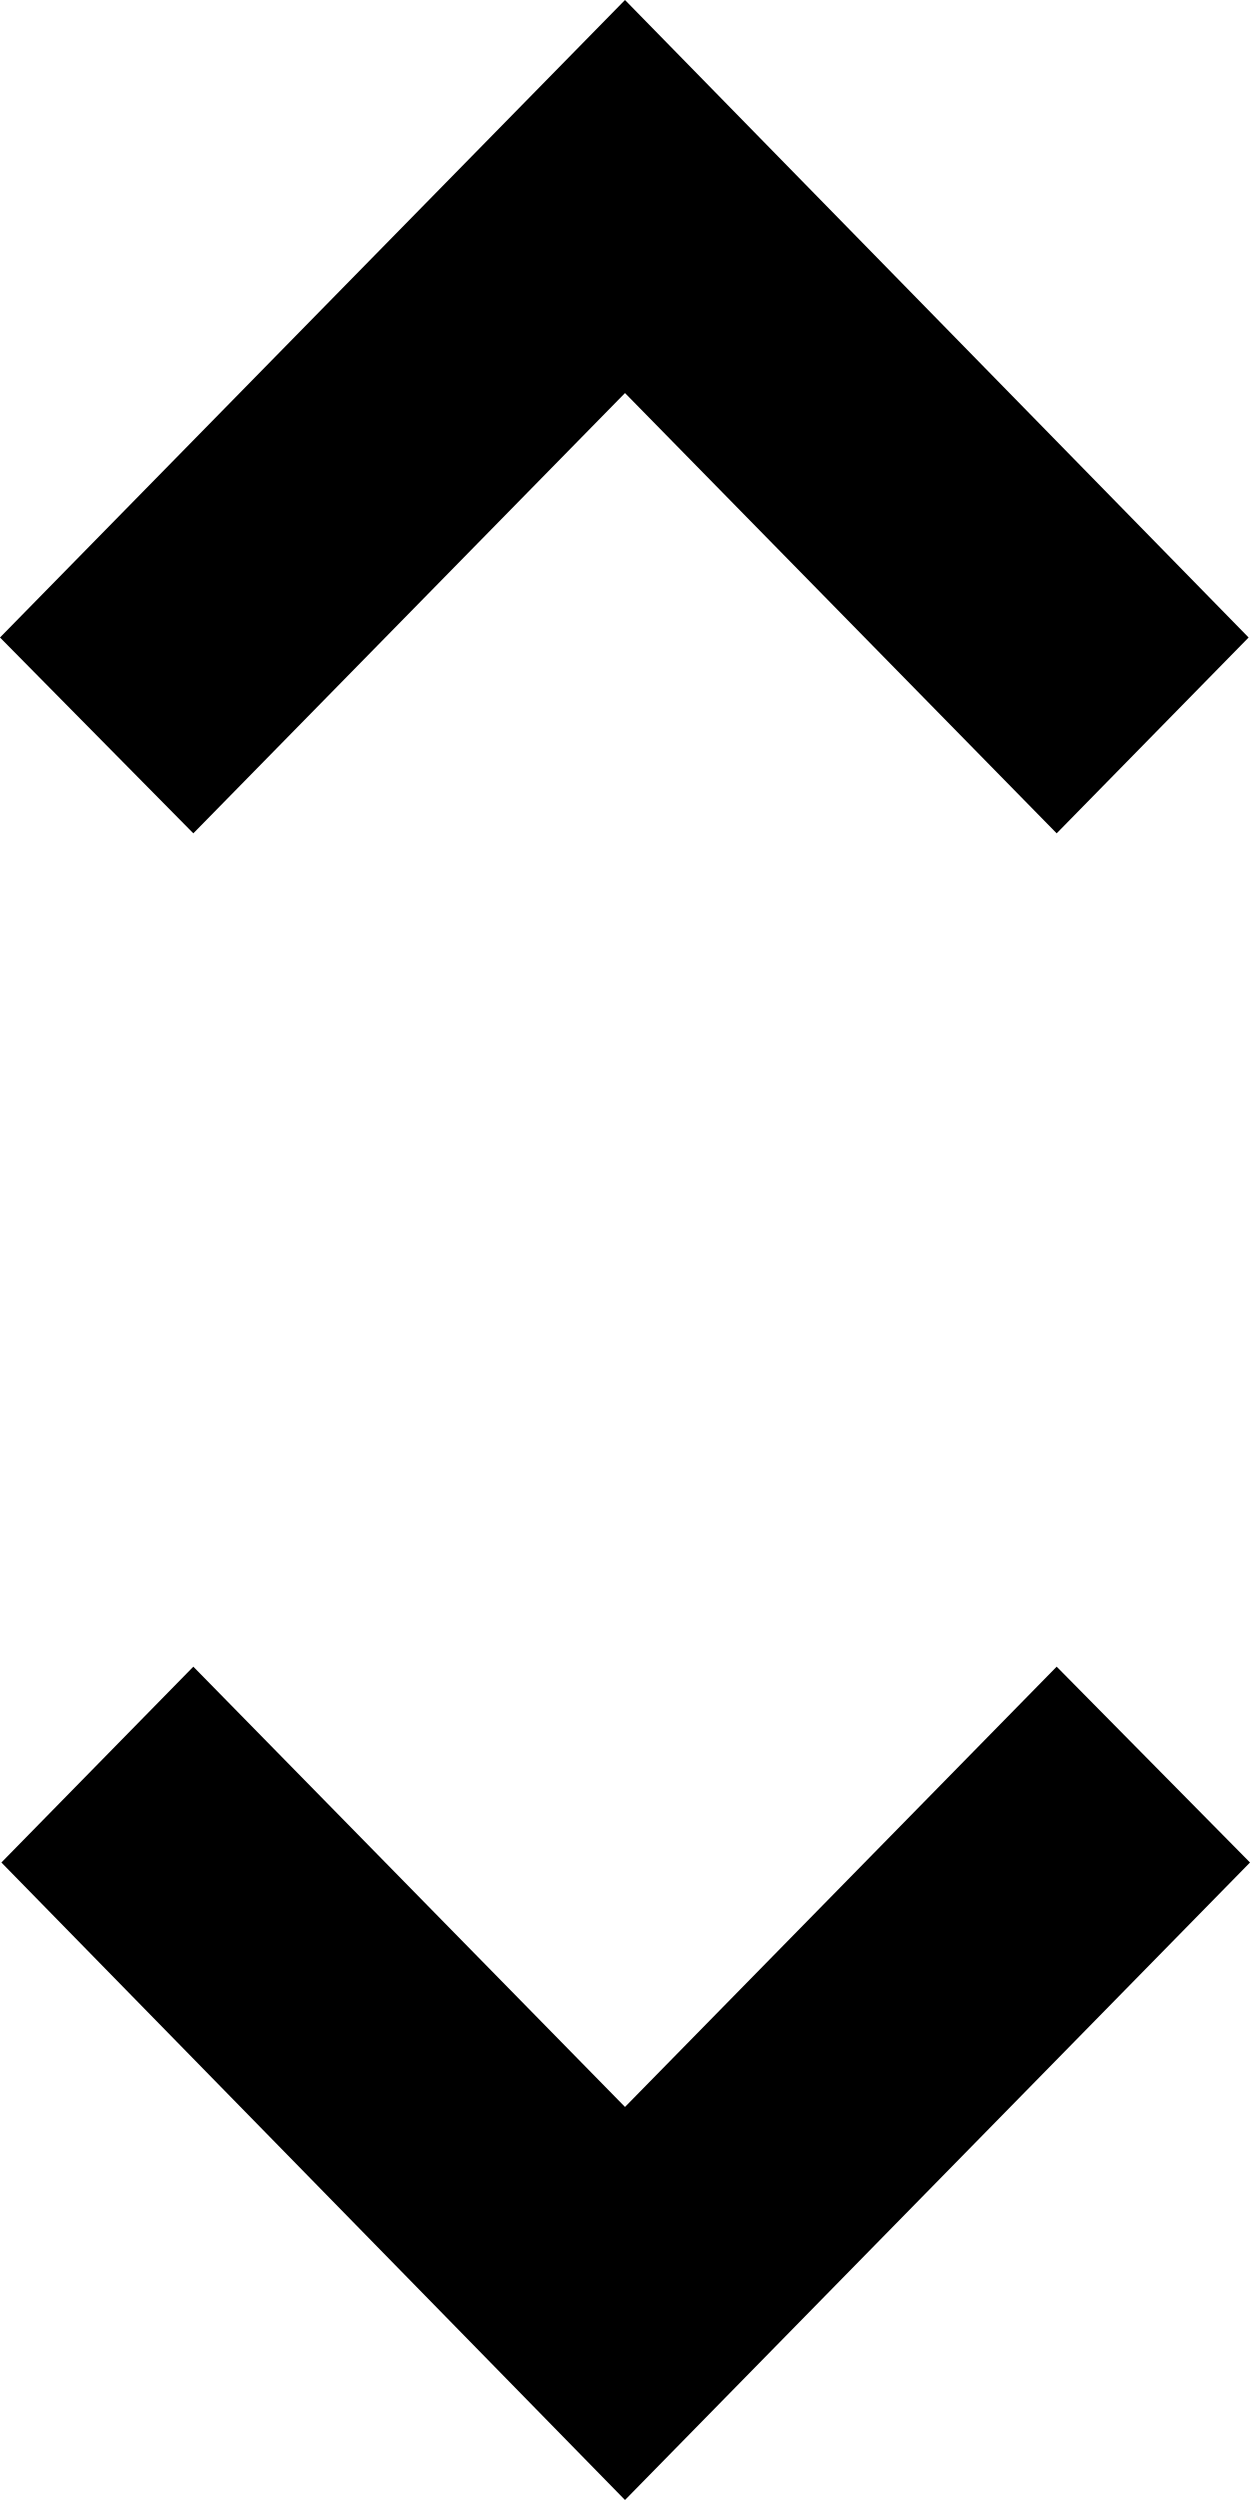
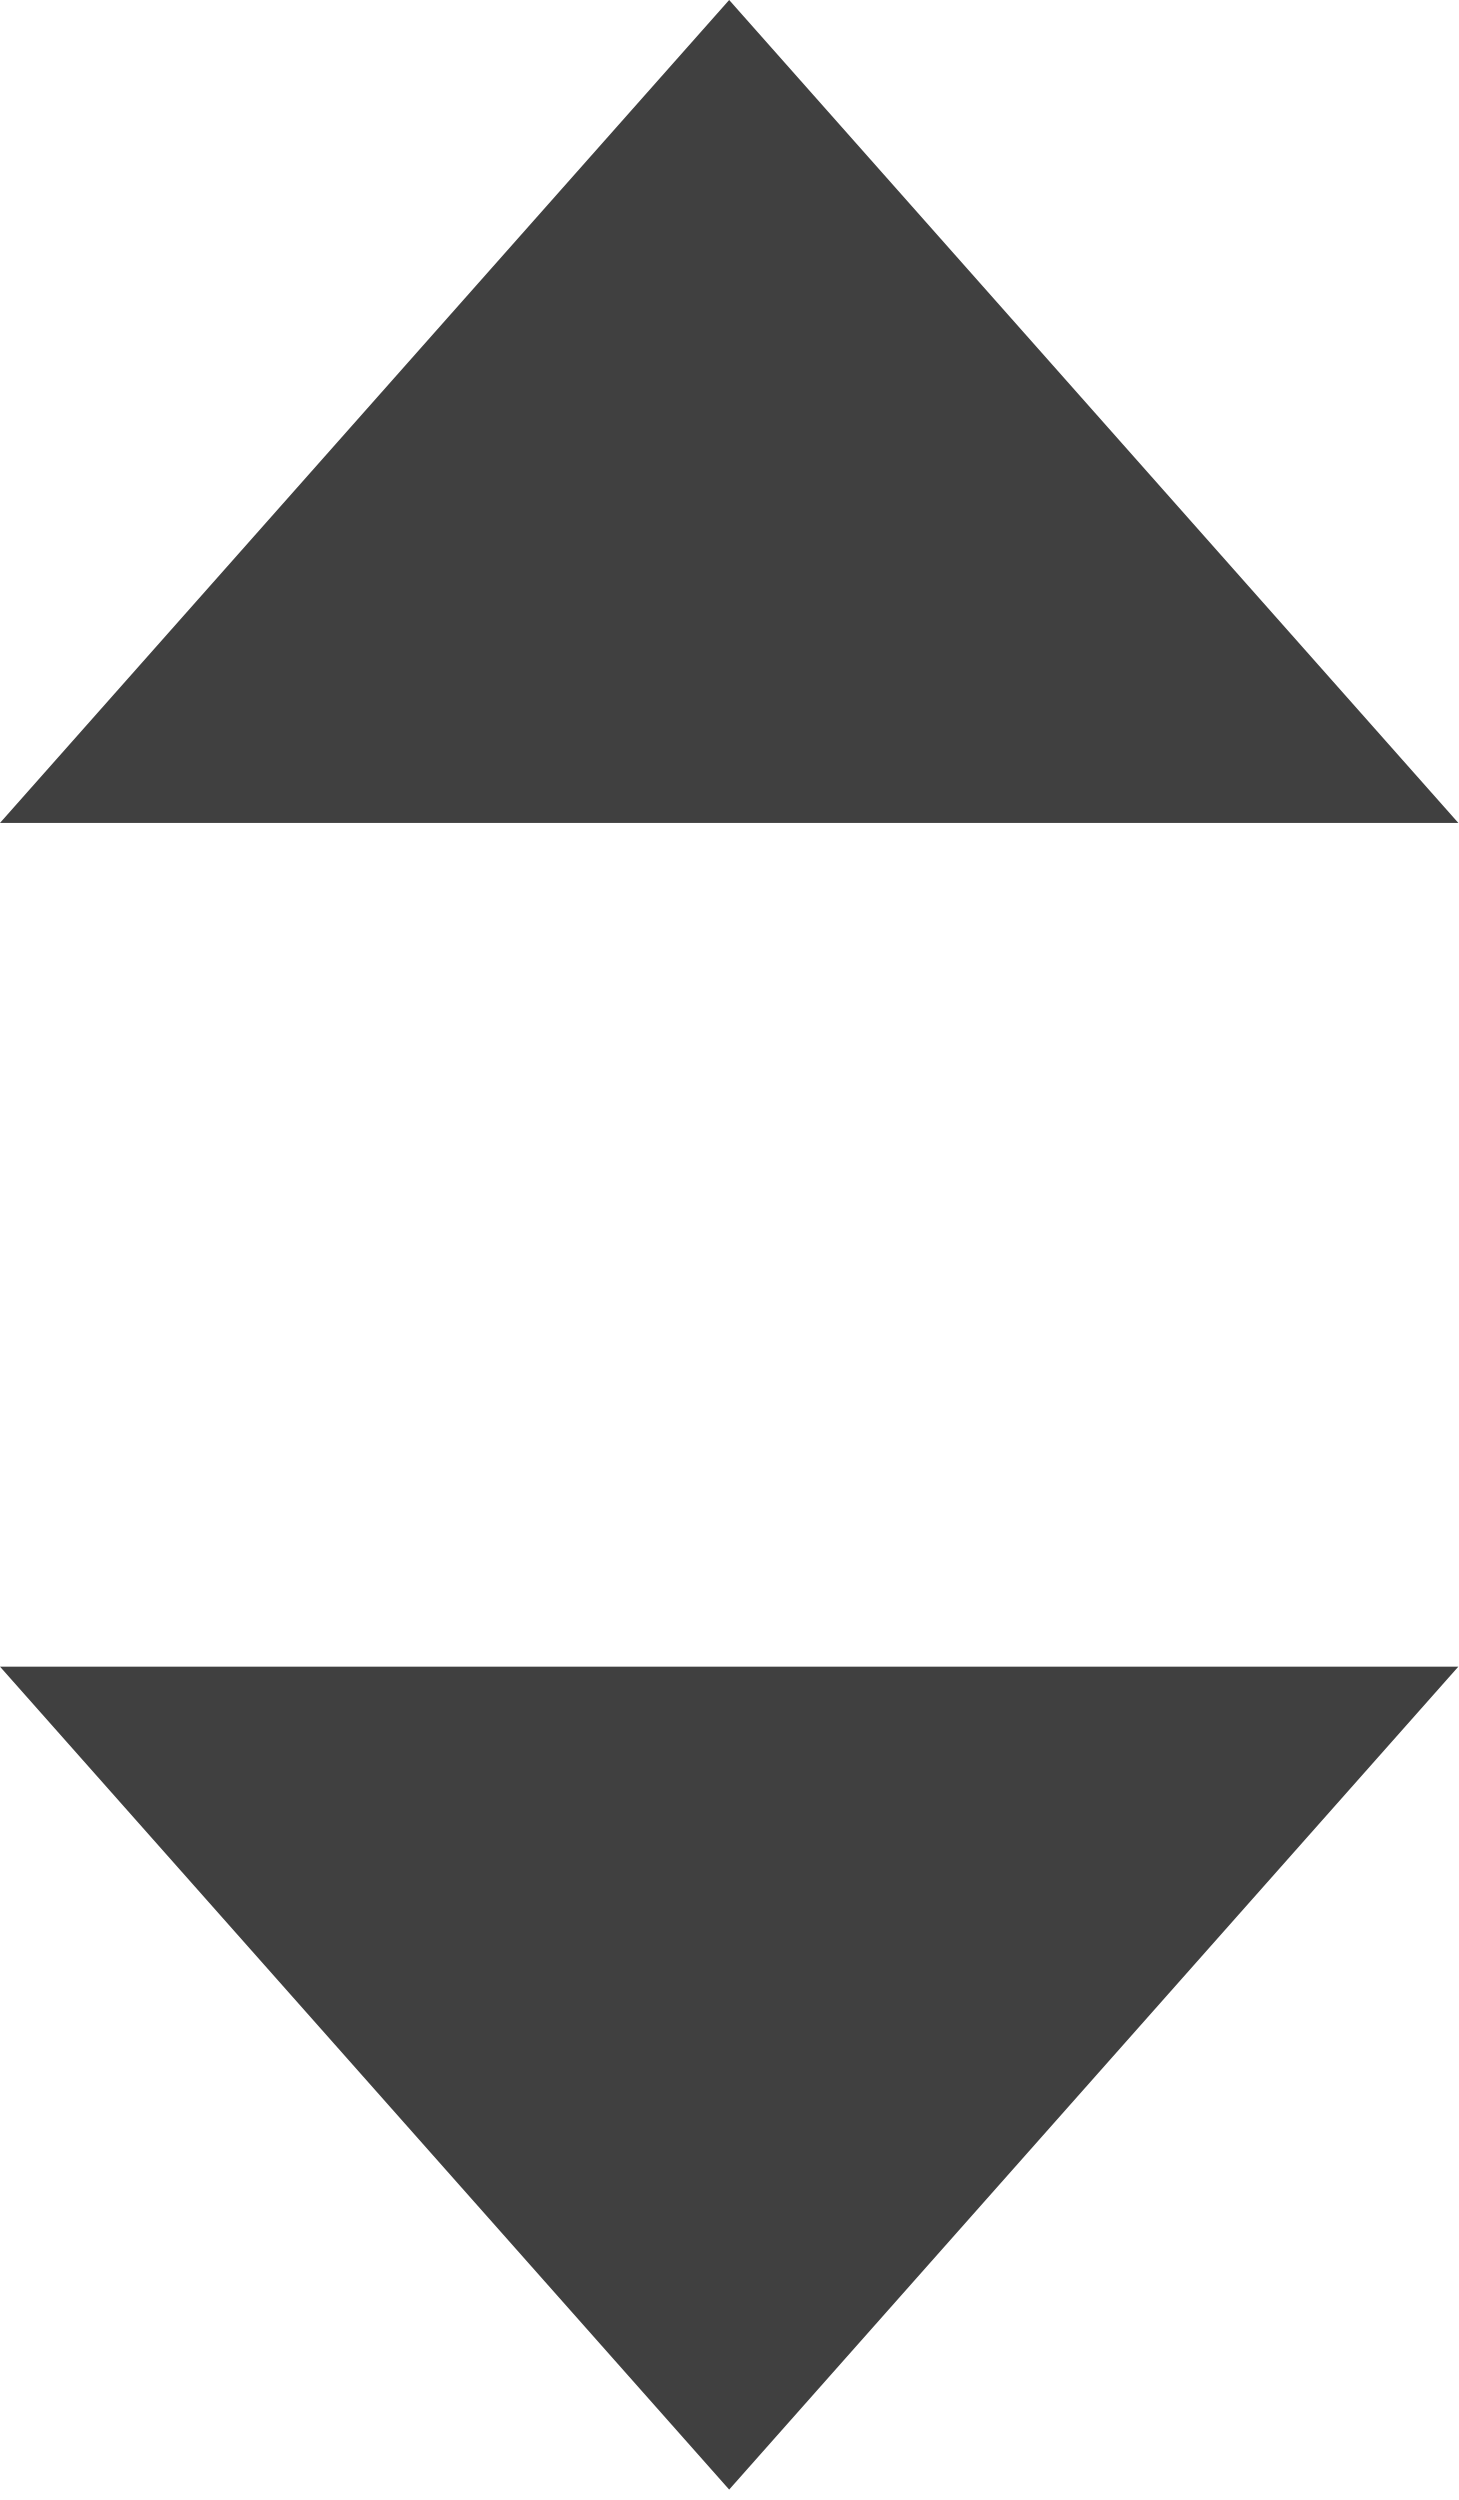
- <svg xmlns="http://www.w3.org/2000/svg" viewBox="0 0 9 18">
-   <path d="M4.5 2.83L7.608 6 8.99 4.59 4.5 0 0 4.59 1.392 6 4.5 2.83zm0 12.34L1.392 12 .01 13.41 4.5 18 9 13.41 7.608 12 4.5 15.17z" />
+ <svg xmlns="http://www.w3.org/2000/svg" width="7px" height="12px" viewBox="0 0 7 12" version="1.1">
+   <g stroke="none" stroke-width="1" fill="" fill-rule="evenodd" opacity="0.75">
+     <g transform="translate(-678, -4344)" fill="">
+       <g transform="translate(-745, -225)">
+         <g transform="translate(1331, 4549)">
+           <g transform="translate(0, 5)">
+             <g transform="translate(92, 15)">
+               <path d="M7,8 L3.5,11.95 L0,8 L7,8 Z M3.5,1.94066985e-13 L7,3.95 L0,3.95 L3.5,1.94066985e-13 Z" />
+             </g>
+           </g>
+         </g>
+       </g>
+     </g>
+   </g>
</svg>
